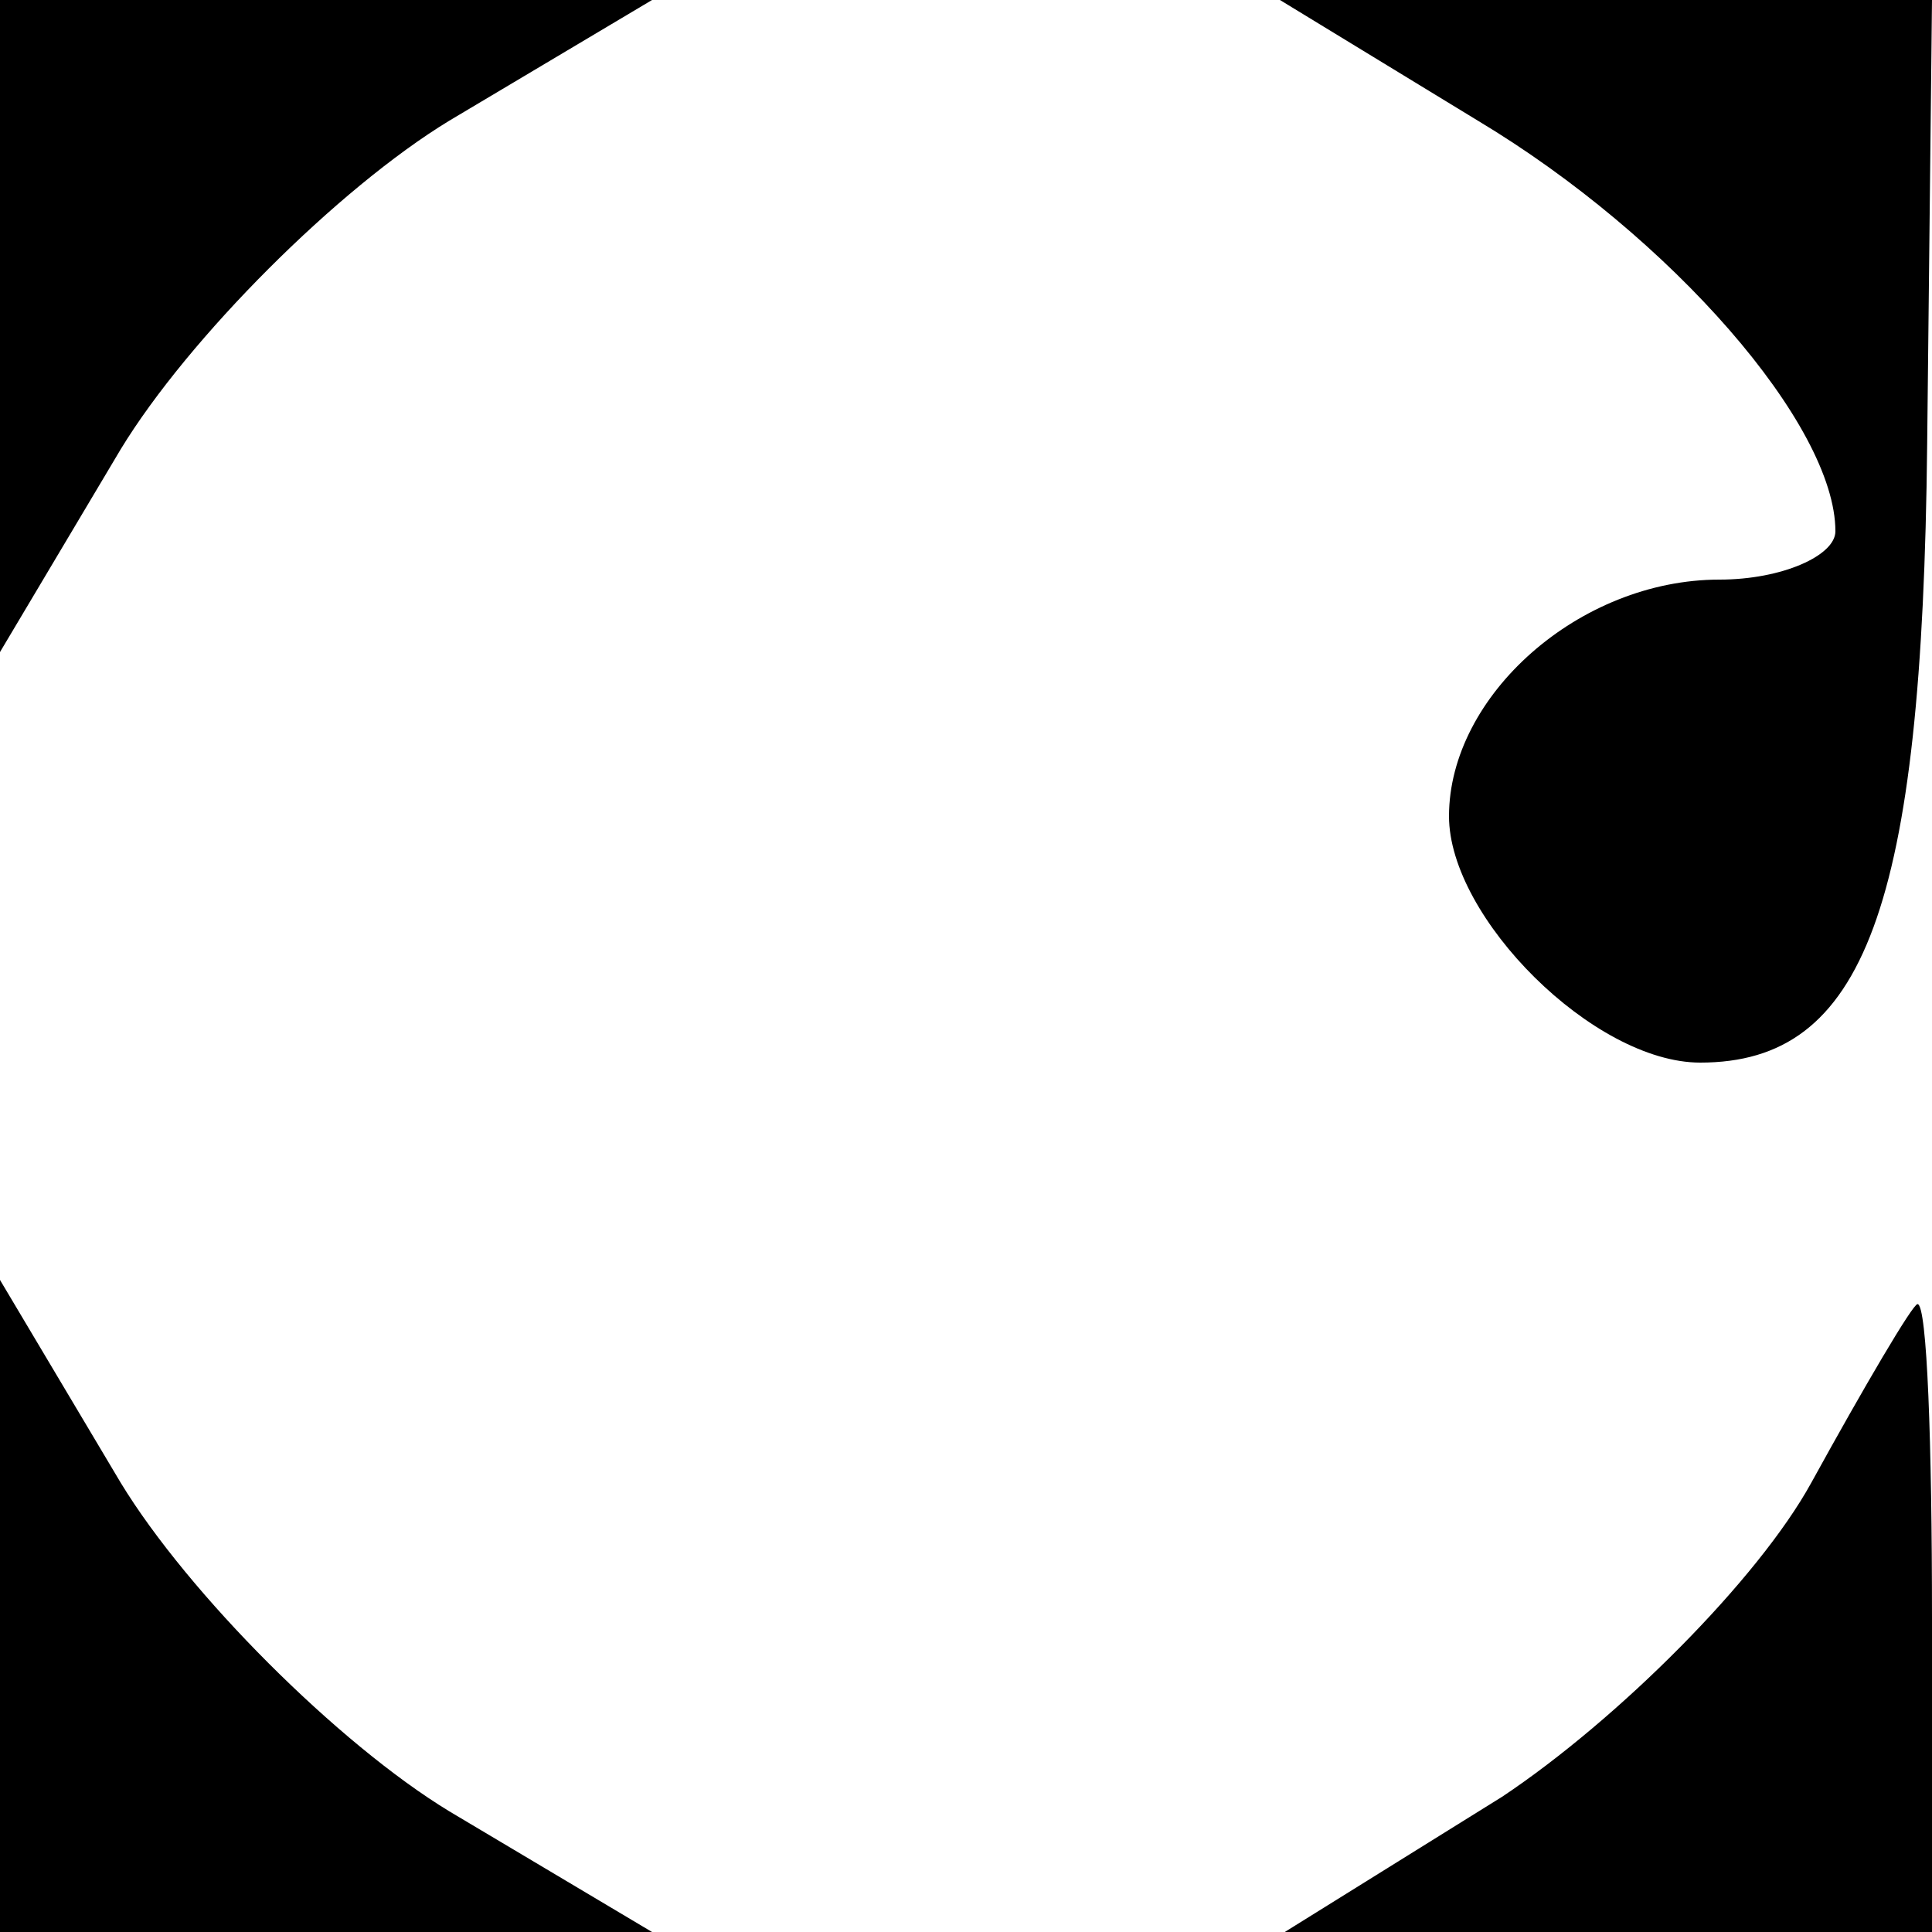
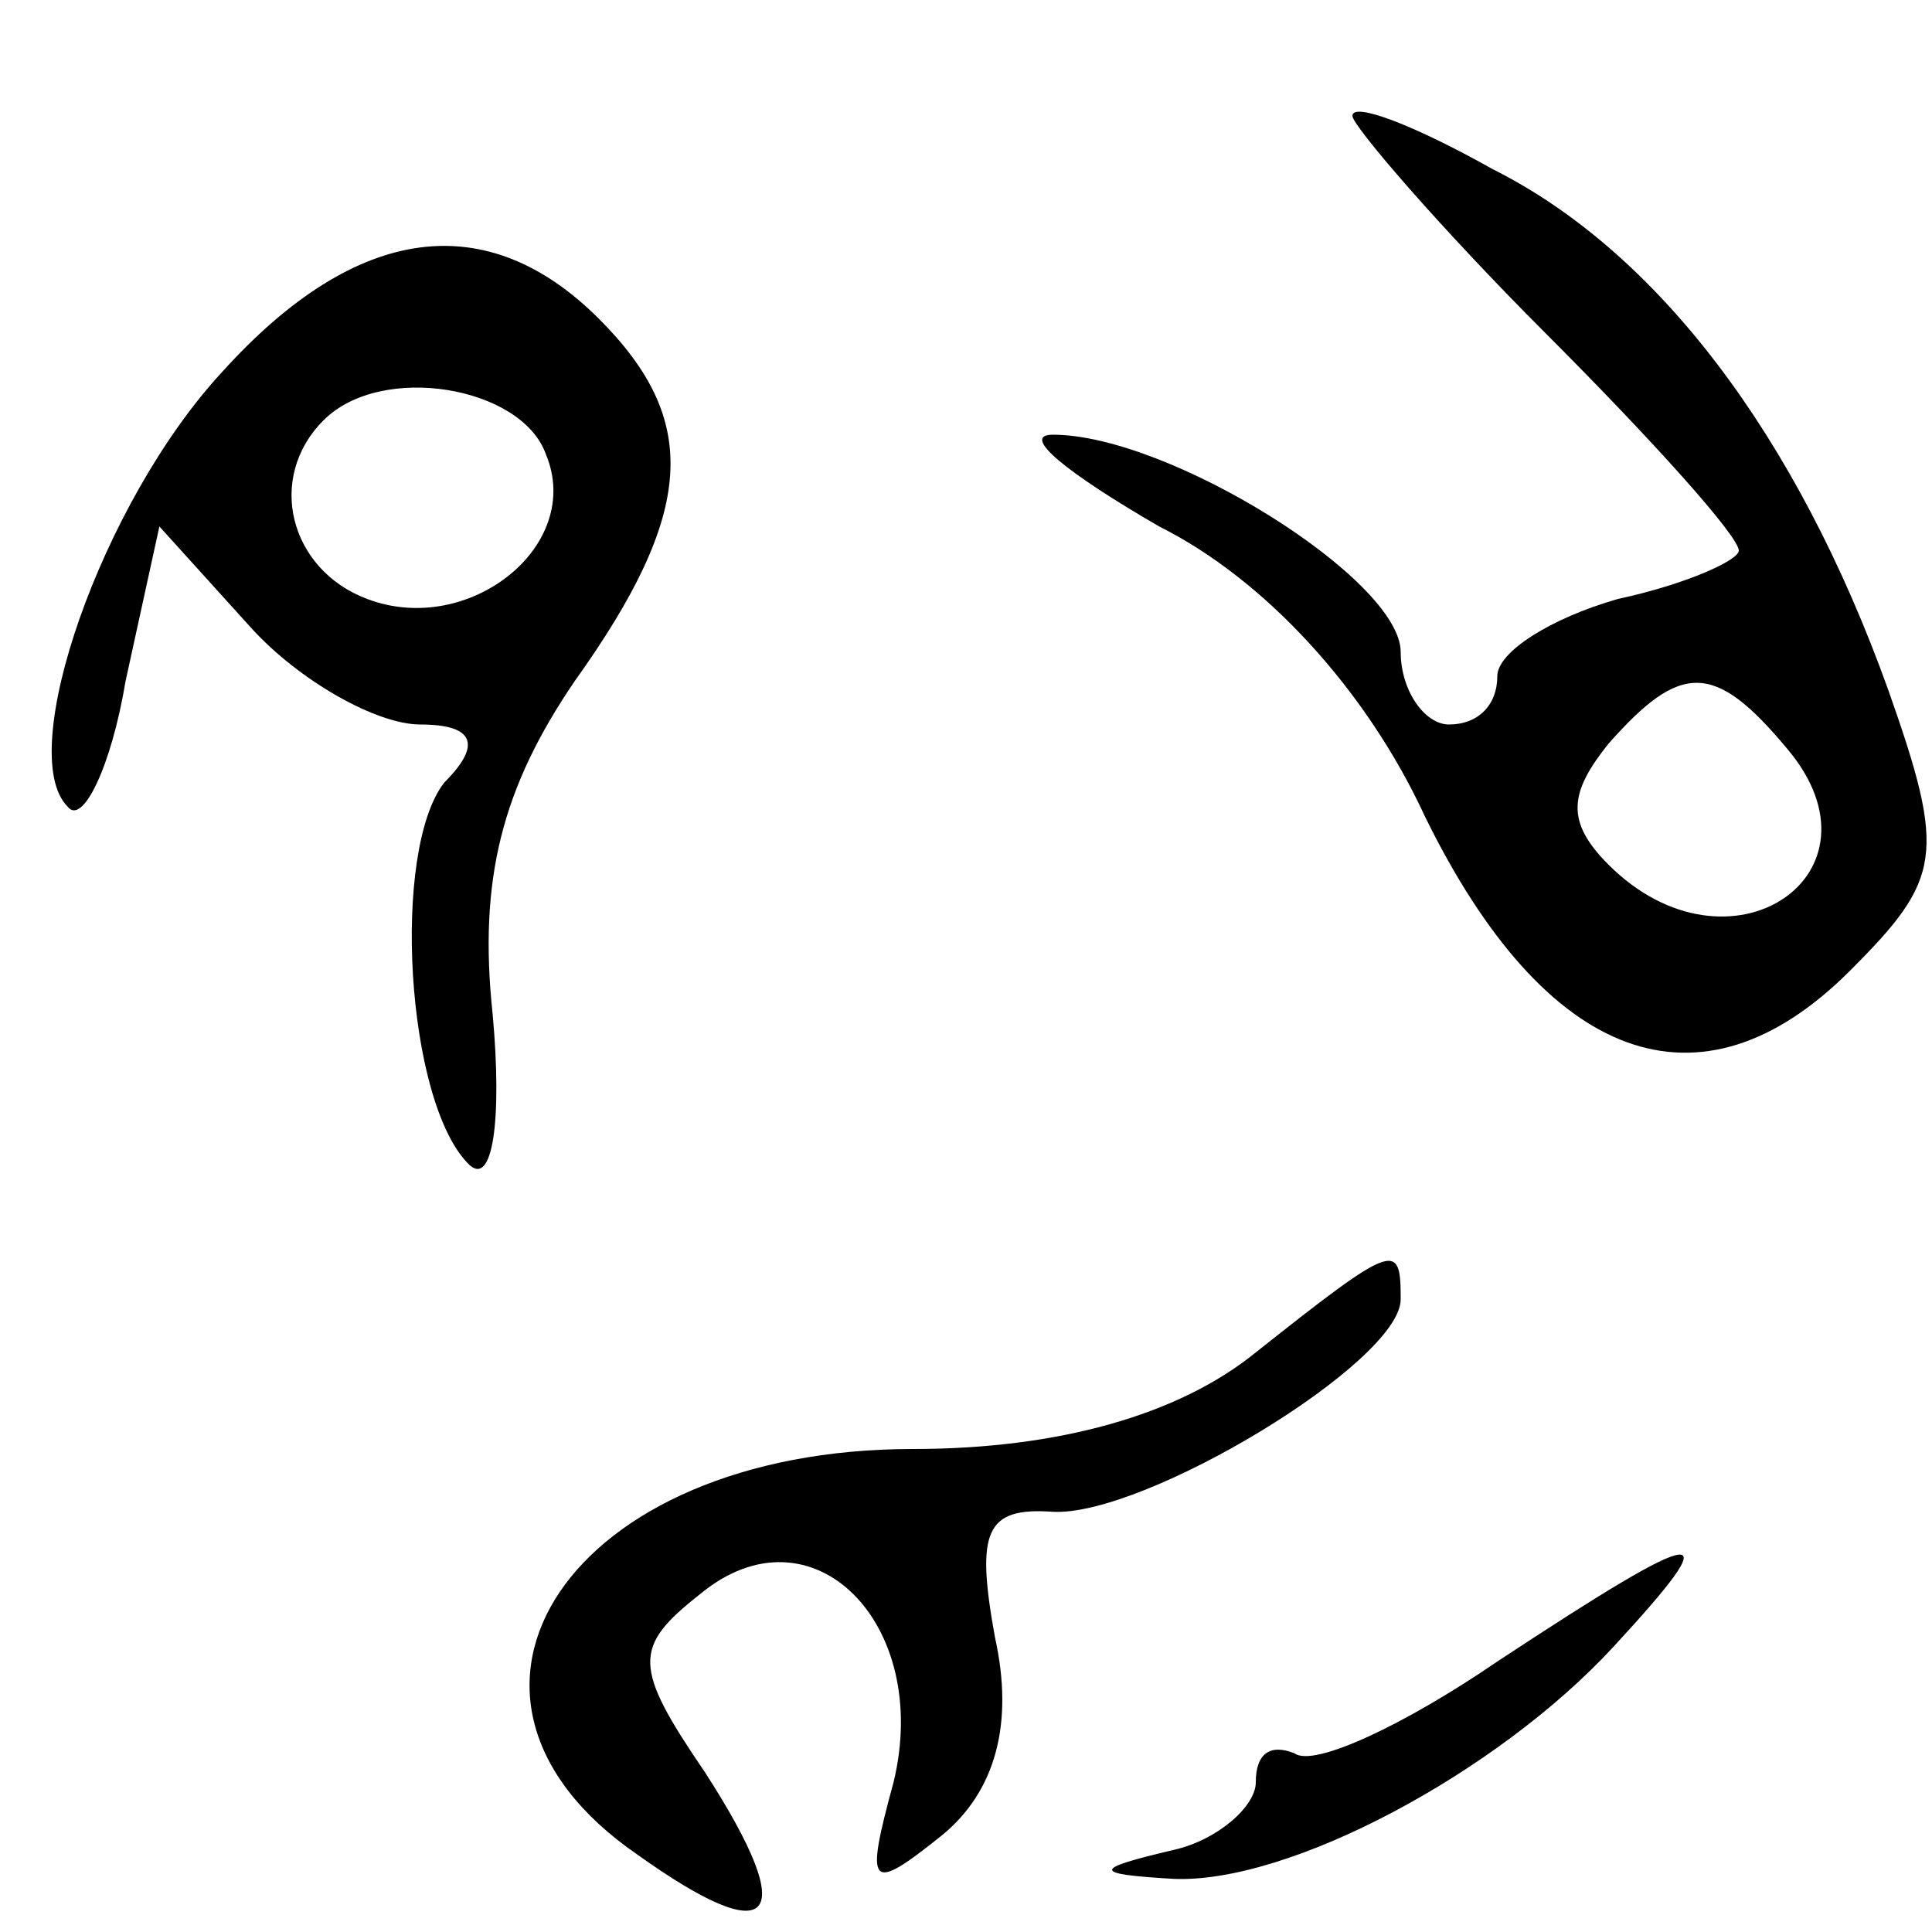
<svg xmlns="http://www.w3.org/2000/svg" version="1.0" width="40pt" height="40pt" viewBox="0 0 40 40" preserveAspectRatio="xMidYMid meet">
  <g transform="translate(0,40) scale(0.1,-0.1)" fill="#000000" stroke="none">
-     <path d="M0 333 l0 -68 25 42 c14 23 45 54 68 68 l42 25 -67 0 -68 0 0 -67z" />
-     <path d="M306 375 c40 -24 74 -63 74 -85 0 -5 -11 -10 -24 -10 -29 0 -56 -24 -56 -49 0 -21 30 -51 52 -51 34 0 46 32 47 128 l1 92 -67 0 -68 0 41 -25z" />
-     <path d="M0 68 l0 -68 68 0 67 0 -42 25 c-23 14 -54 45 -68 68 l-25 42 0 -67z" />
-     <path d="M375 93 c-11 -20 -40 -49 -64 -65 l-45 -28 67 0 67 0 0 65 c0 36 -1 65 -3 65 -1 0 -11 -17 -22 -37z" />
+     <path d="M280 376 c0 -2 18 -23 40 -45 22 -22 40 -42 40 -45 0 -2 -11 -7 -25 -10 -14 -4 -25 -11 -25 -16 0 -6 -4 -10 -10 -10 -5 0 -10 7 -10 15 0 15 -48 45 -72 45 -7 0 3 -8 22 -19 22 -11 43 -34 55 -60 25 -51 57 -63 88 -32 19 19 20 24 8 58 -19 53 -48 91 -82 108 -16 9 -29 14 -29 11z m90 -131 c22 -26 -12 -49 -37 -24 -9 9 -8 15 0 25 15 17 22 17 37 -1z" />
+     <path d="M46 323 c-25 -27 -43 -79 -32 -90 3 -4 9 8 12 26 l7 32 19 -21 c10 -11 26 -20 35 -20 11 0 13 -4 5 -12 -11 -14 -8 -66 5 -79 5 -5 7 9 5 31 -3 28 2 47 17 69 25 35 26 54 5 75 -23 23 -50 20 -78 -11z m67 -17 c8 -19 -16 -38 -37 -30 -16 6 -21 25 -9 37 12 12 41 7 46 -7z" />
+     <path d="M260 120 c-16 -13 -41 -20 -71 -20 -71 0 -105 -51 -57 -84 28 -20 34 -14 14 17 -15 22 -15 26 -1 37 23 19 48 -6 40 -39 -6 -22 -5 -23 10 -11 11 9 15 23 11 41 -4 22 -2 27 12 26 19 -1 72 31 72 44 0 12 -1 12 -30 -11z" />
+     <path d="M310 56 c-19 -13 -38 -22 -42 -19 -5 2 -8 0 -8 -6 0 -5 -8 -12 -17 -14 -17 -4 -17 -5 0 -6 24 -1 67 22 91 48 24 26 20 26 -24 -3z" />
  </g>
</svg>
